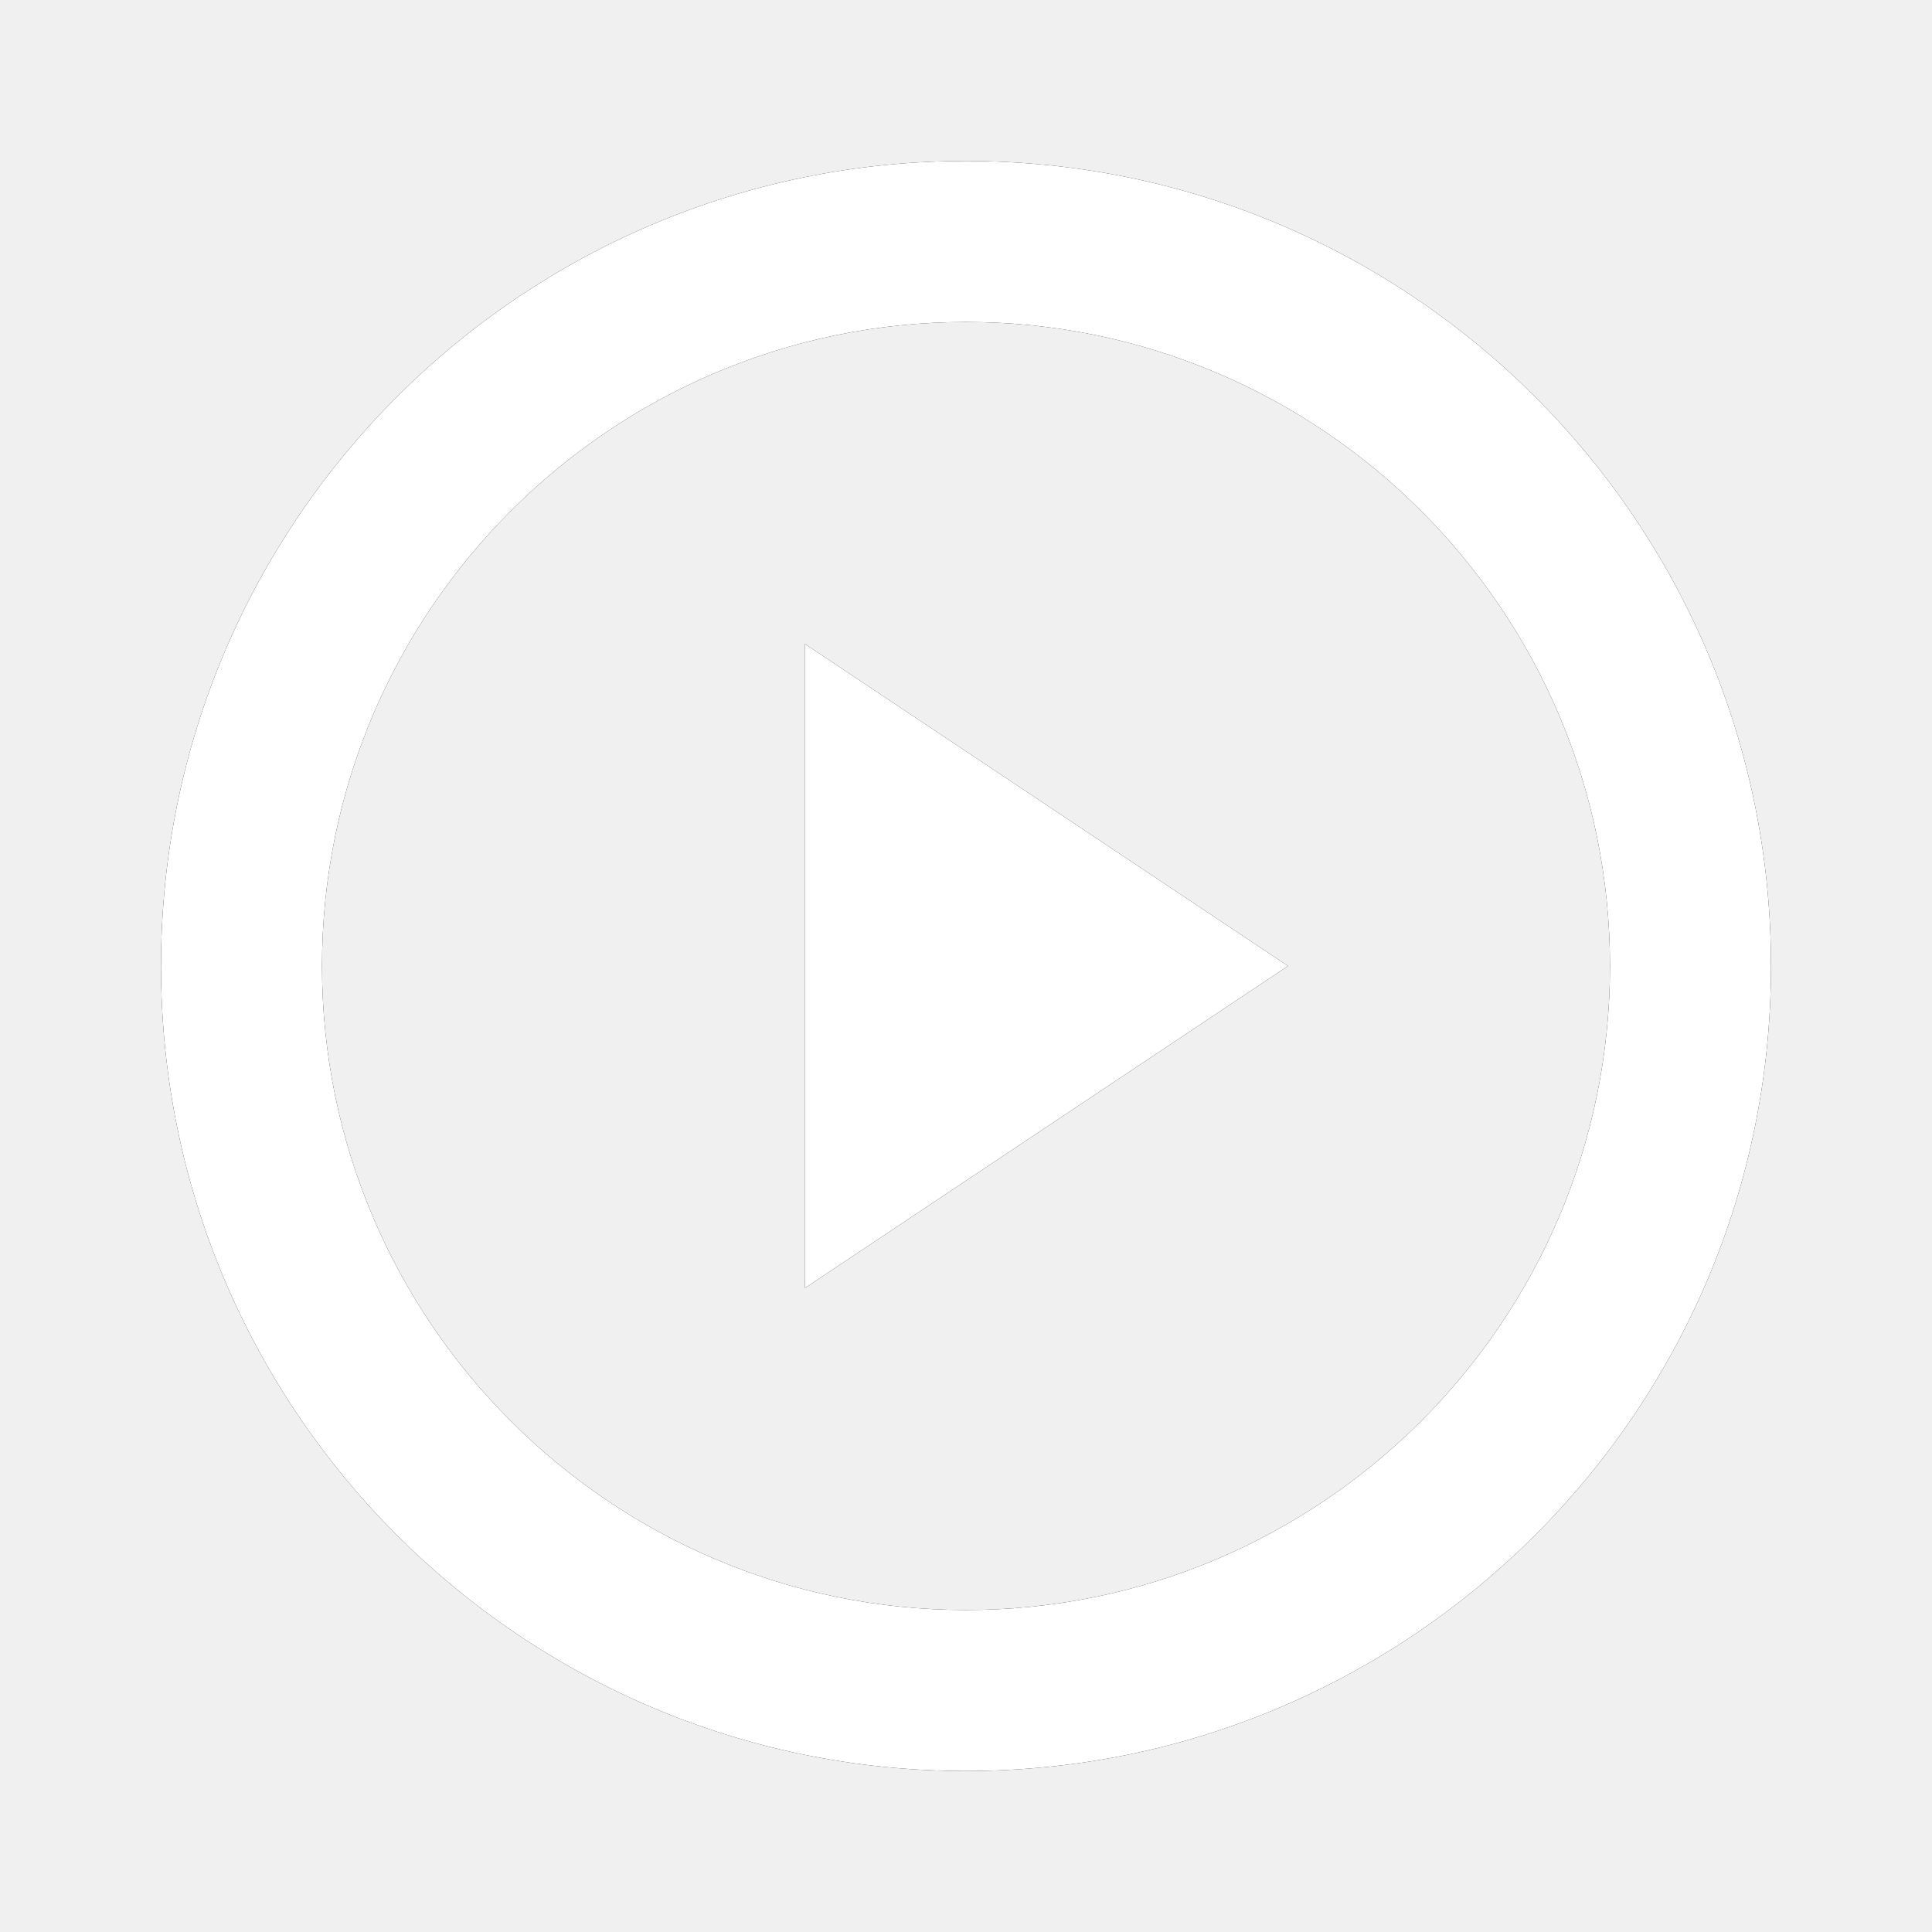
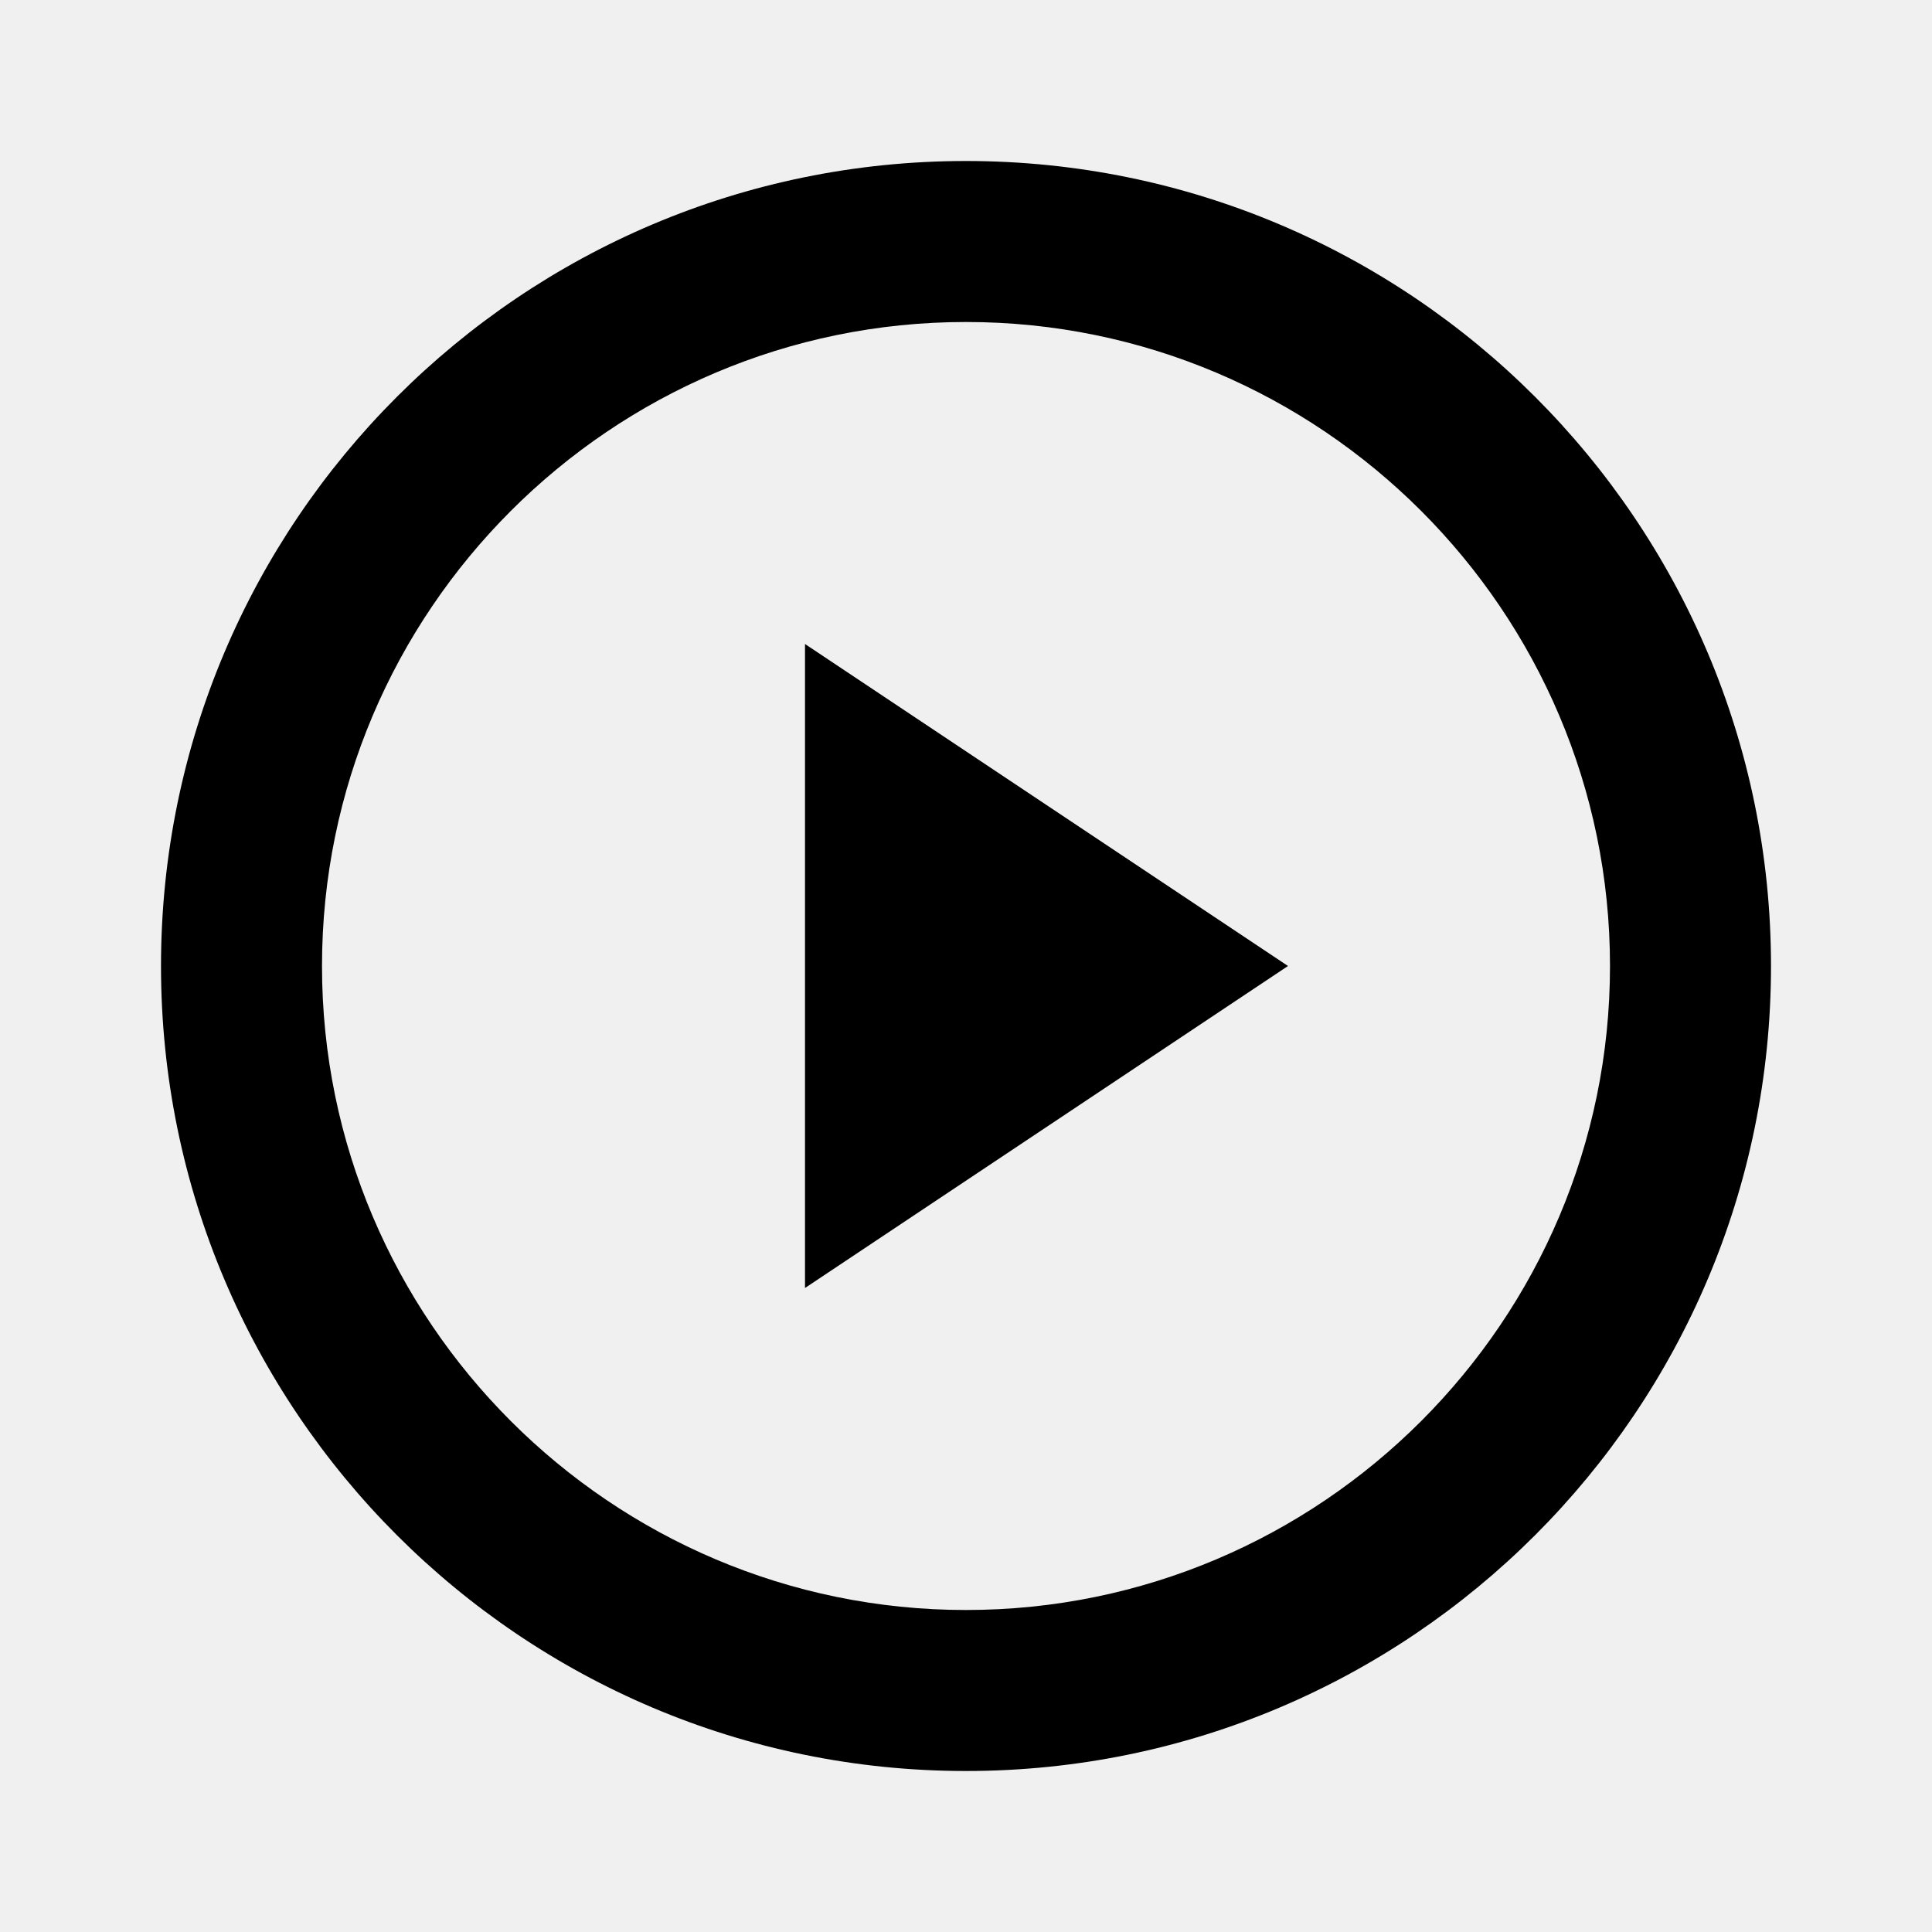
- <svg xmlns="http://www.w3.org/2000/svg" xmlns:xlink="http://www.w3.org/1999/xlink" width="24px" height="24px" viewBox="0 0 24 24" version="1.1">
-   <defs>
-     <path d="M12,2 C17.52,2 22,6.48 22,12 C22,17.52 17.52,22 12,22 C6.48,22 2,17.52 2,12 C2,6.48 6.48,2 12,2 Z M12,20 C16.41,20 20,16.41 20,12 C20,7.59 16.41,4 12,4 C7.59,4 4,7.59 4,12 C4,16.41 7.59,20 12,20 Z M10,16 L10,8 L16,12 L10,16 Z" id="path-1" />
-   </defs>
-   <g id="Symbols" stroke="none" stroke-width="1" fill="none" fill-rule="evenodd">
-     <g id="Icon/play-circle">
-       <mask id="mask-2" fill="white">
-         <use xlink:href="#path-1" />
-       </mask>
-       <use id="Combined-Shape" fill="#000000" xlink:href="#path-1" />
-       <g id="Color/Neutral/White" mask="url(#mask-2)" fill="#FFFFFF">
-         <rect id="222222-Fill" x="0" y="0" width="24" height="24" />
-       </g>
-     </g>
-   </g>
+ <svg xmlns="http://www.w3.org/2000/svg" viewBox="0 0 24 24">
+   <path d="M12 2c5.52 0 10 4.48 10 10s-4.48 10-10 10S2 17.52 2 12 6.48 2 12 2zm0 18c4.41 0 8-3.59 8-8s-3.59-8-8-8-8 3.59-8 8 3.59 8 8 8zm-2-4V8l6 4-6 4z" />
</svg>
